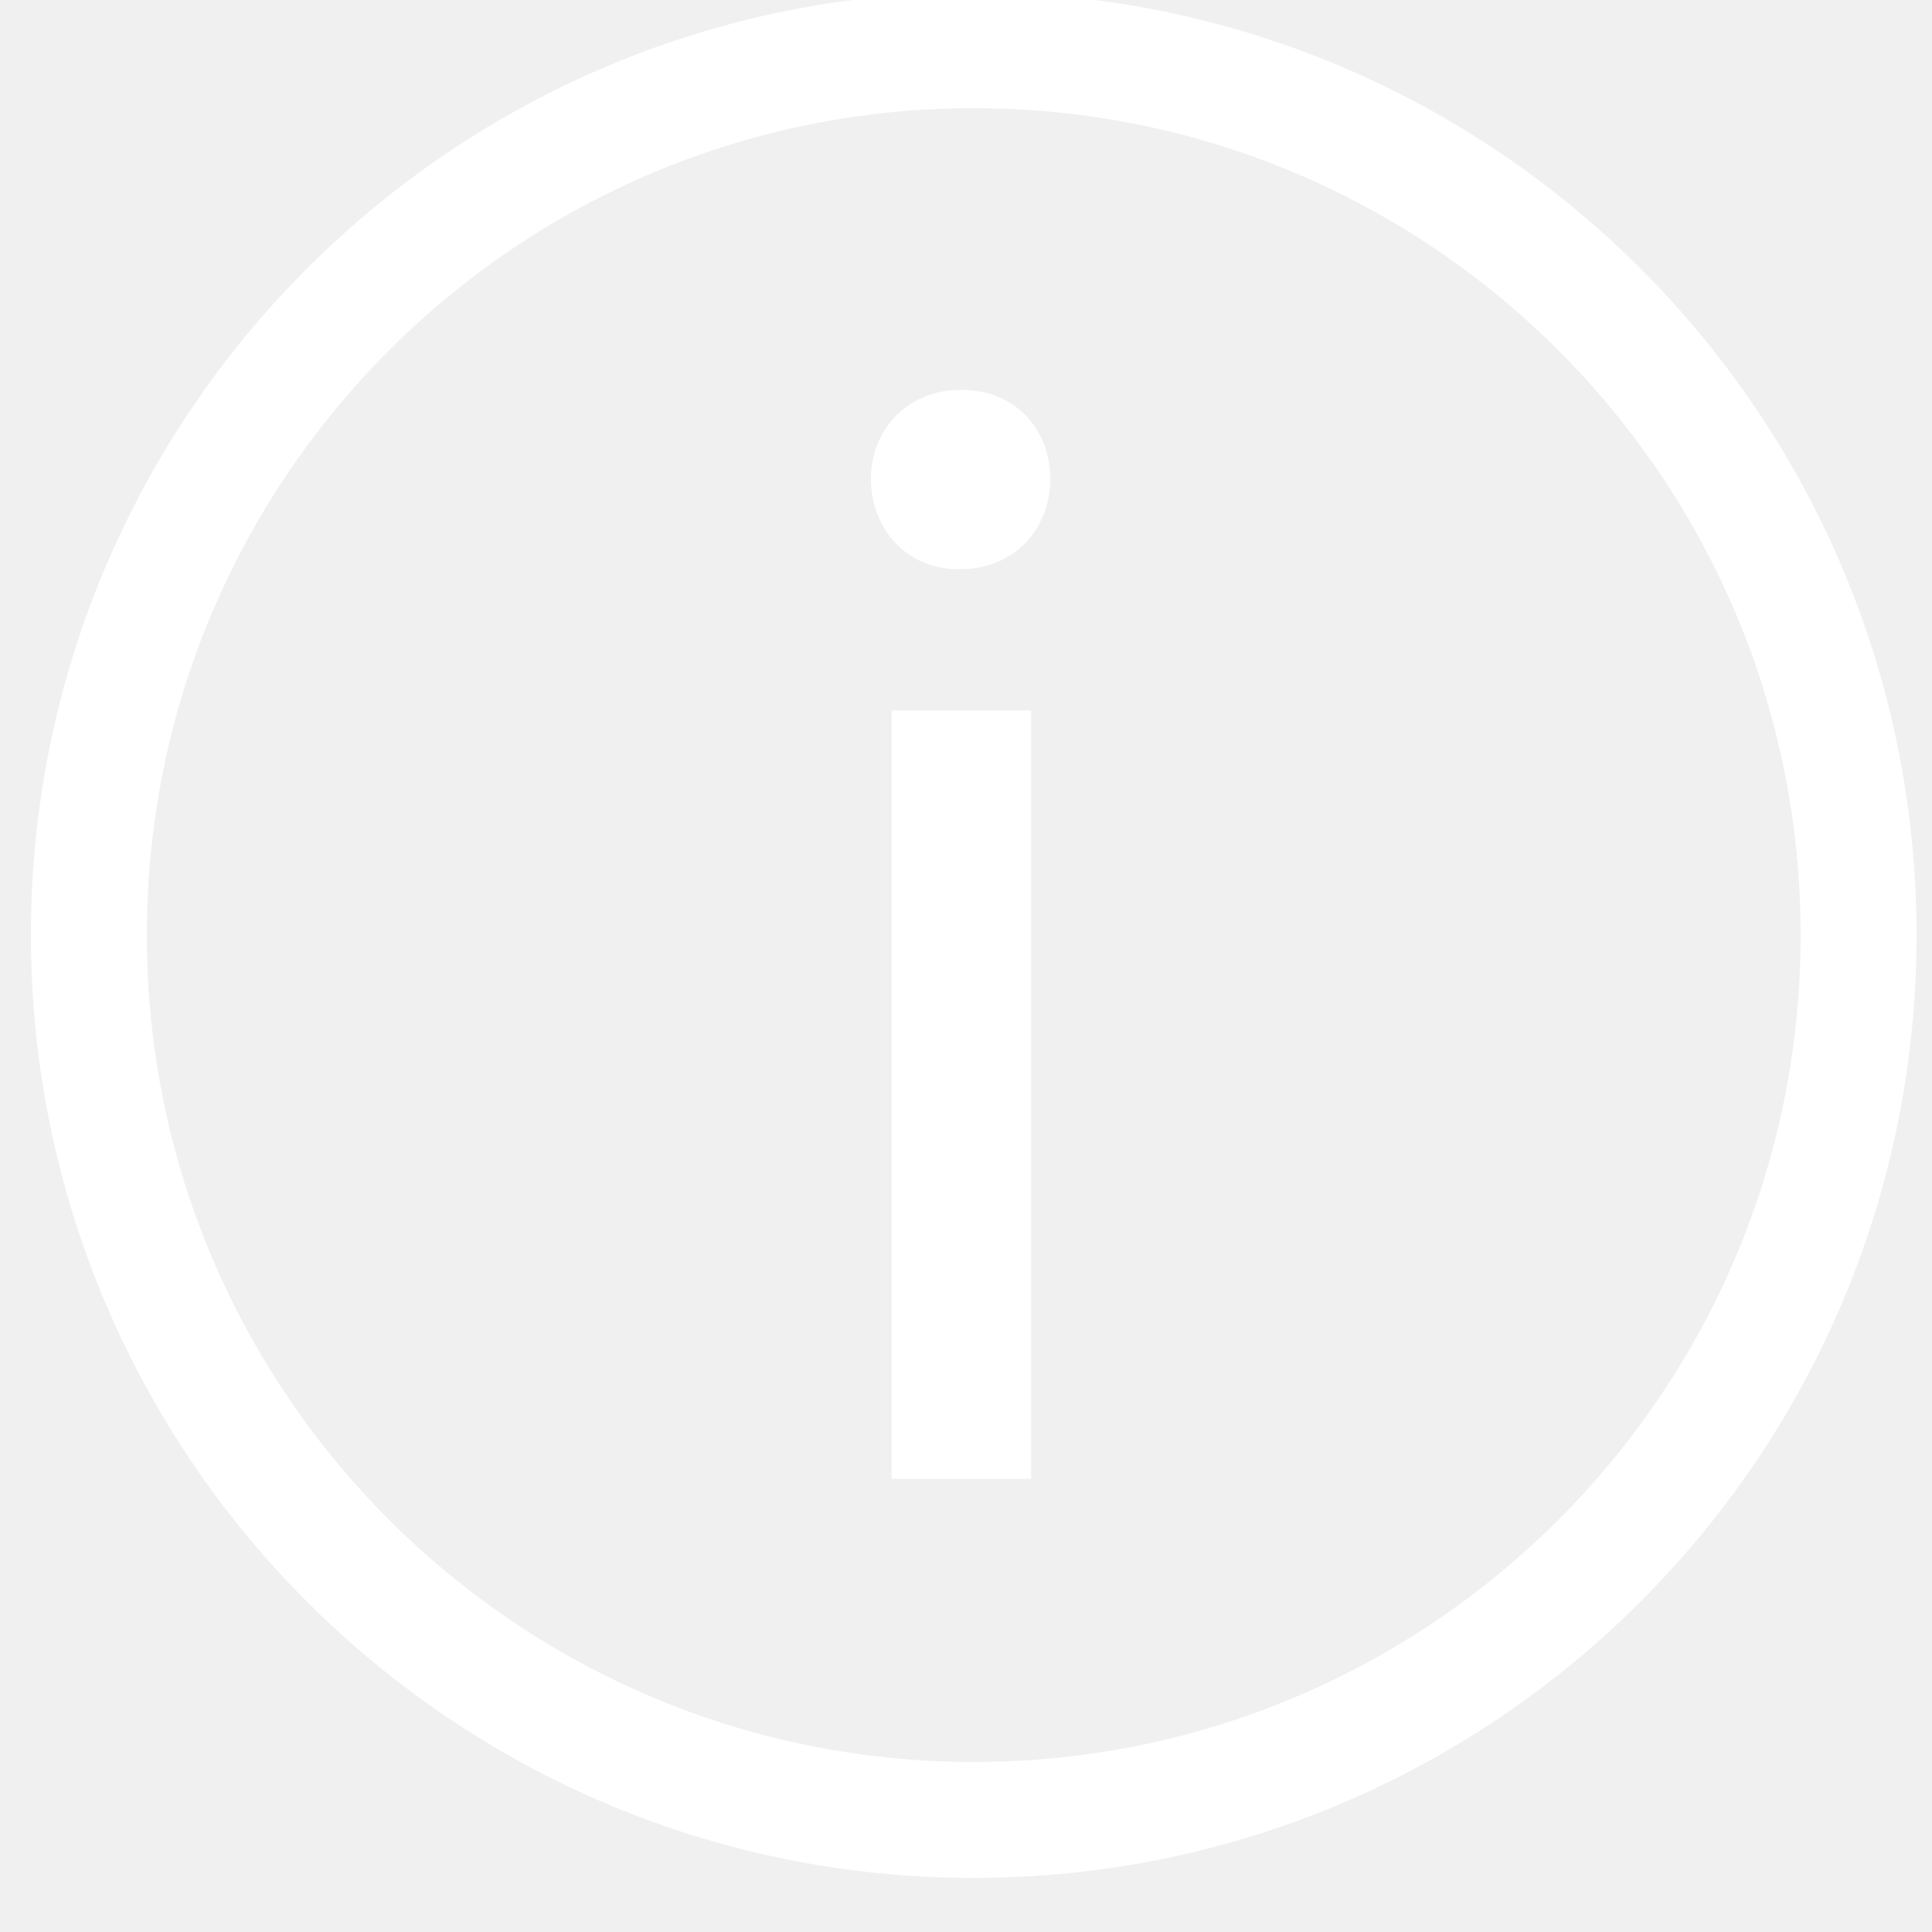
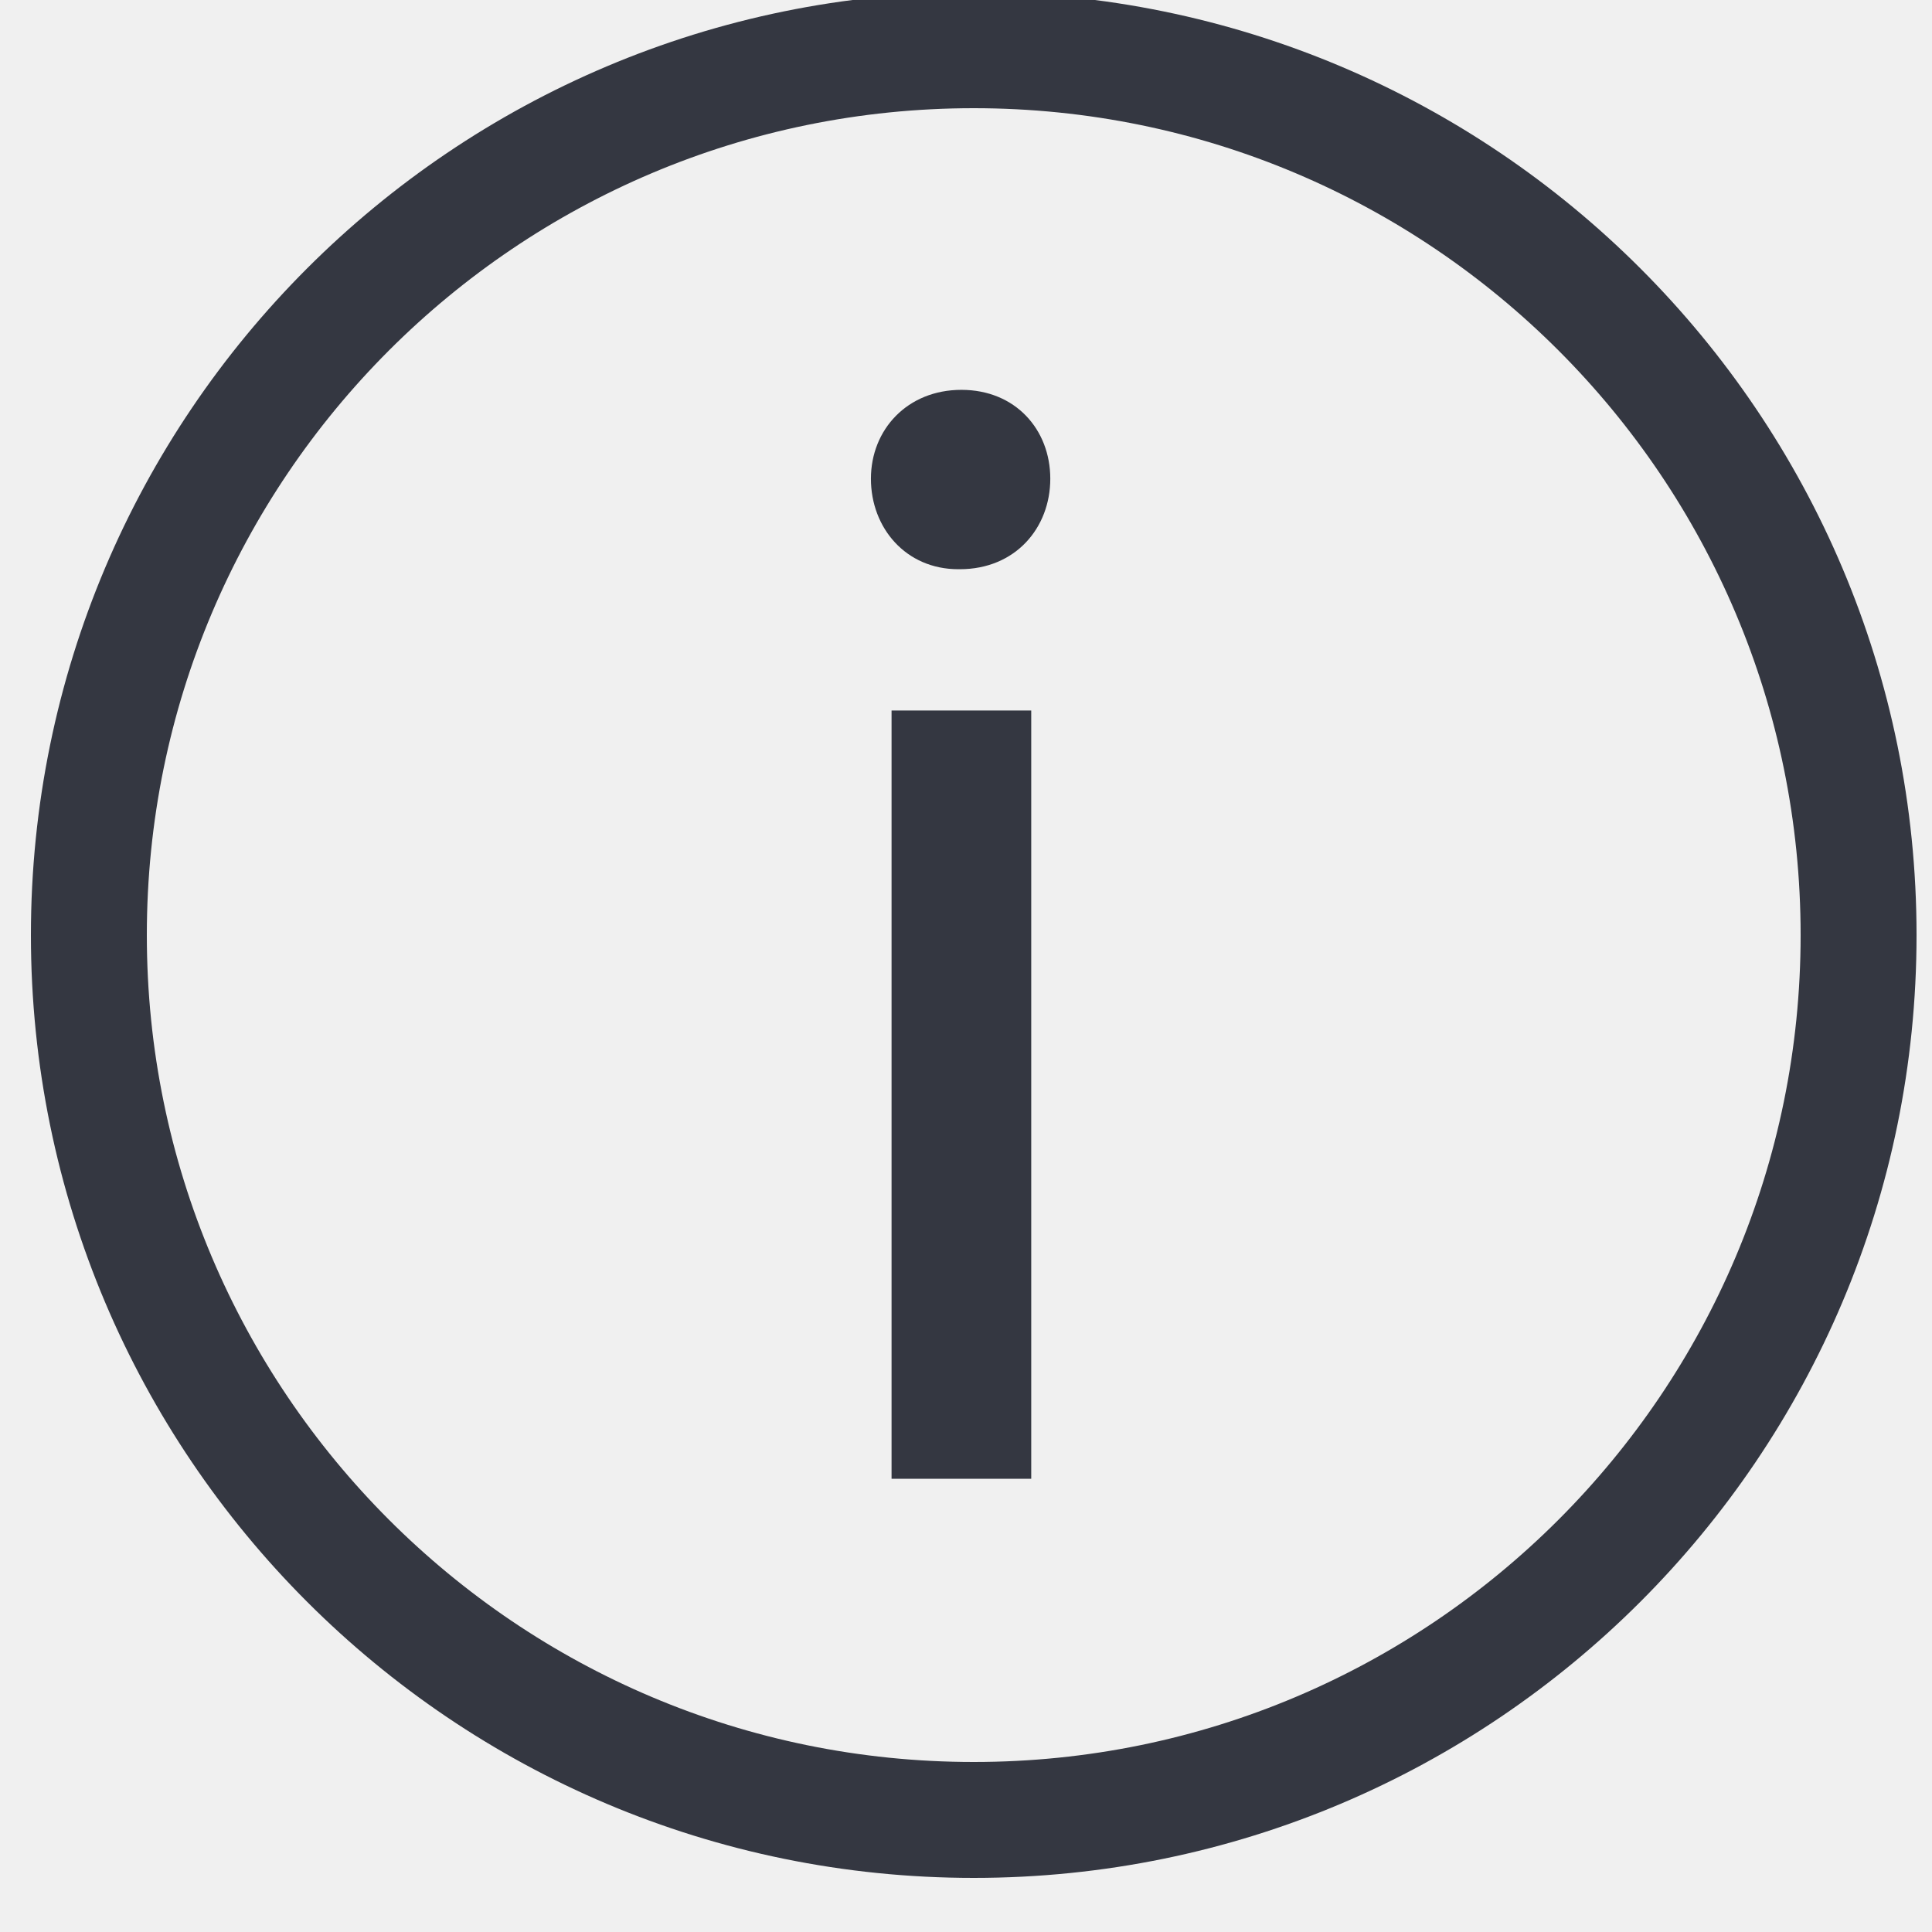
<svg xmlns="http://www.w3.org/2000/svg" version="1.1" id="Ebene_1" width="250" height="250" viewBox="180.5 270.5 250 250" overflow="visible" enable-background="new 180.5 270.5 250 250" xml:space="preserve">
-   <circle fill="none" stroke="#FFFFFF" stroke-width="15" cx="306.5" cy="391.5" r="114.5" />
+   <circle fill="none" stroke="#343741" stroke-width="15" cx="306.5" cy="391.5" r="114.5" />
  <g>
-     <path fill="#FFFFFF" d="M304.494,344.156c-6.778,0-11.297-5.34-11.297-11.708c0-6.368,4.724-11.502,11.708-11.502   s11.502,5.135,11.502,11.502c0,6.367-4.519,11.708-11.708,11.708H304.494z M295.867,461.85v-99.413h18.074v99.413H295.867z" />
+     <path fill="#343741" d="M304.494,344.156c-6.778,0-11.297-5.34-11.297-11.708c0-6.368,4.724-11.502,11.708-11.502   s11.502,5.135,11.502,11.502c0,6.367-4.519,11.708-11.708,11.708H304.494z M295.867,461.85v-99.413h18.074v99.413H295.867z" />
  </g>
</svg>
